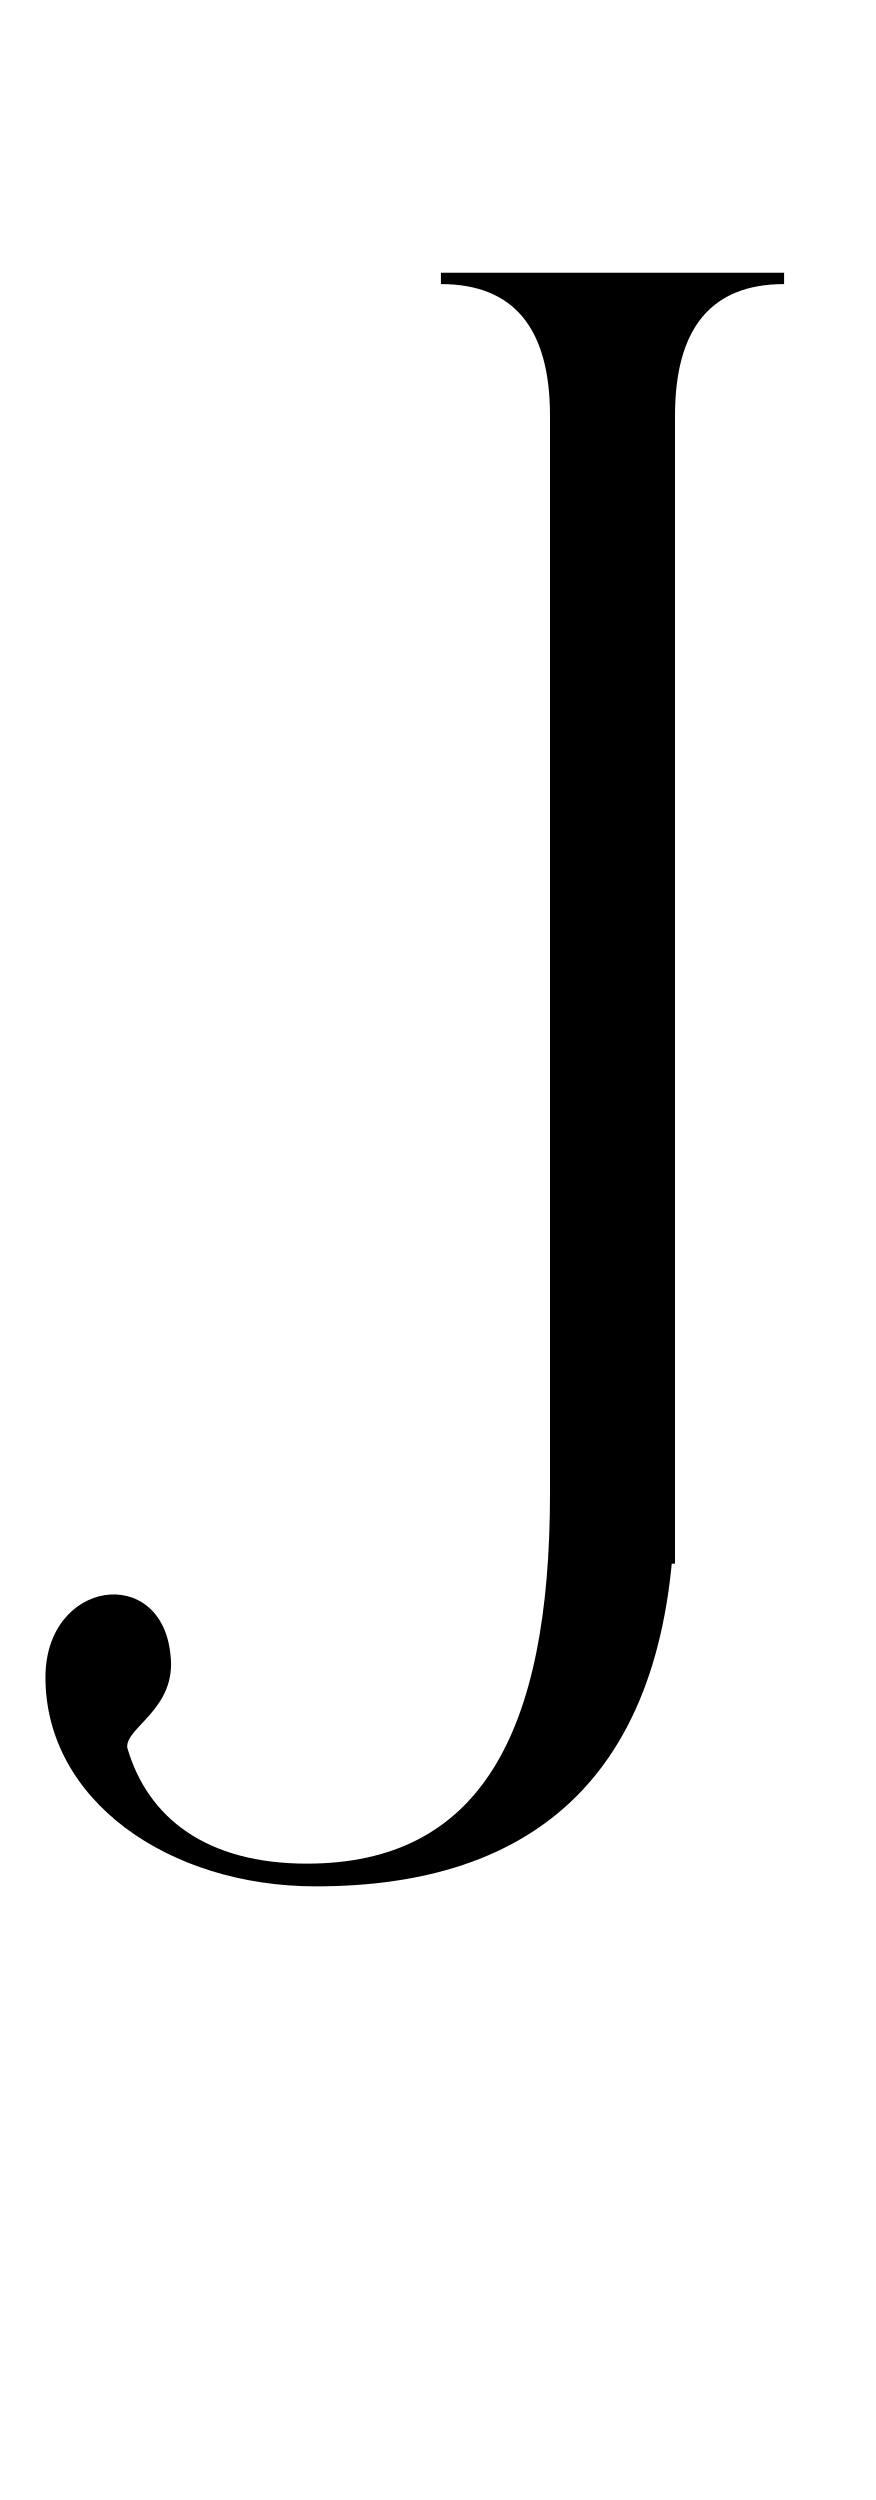
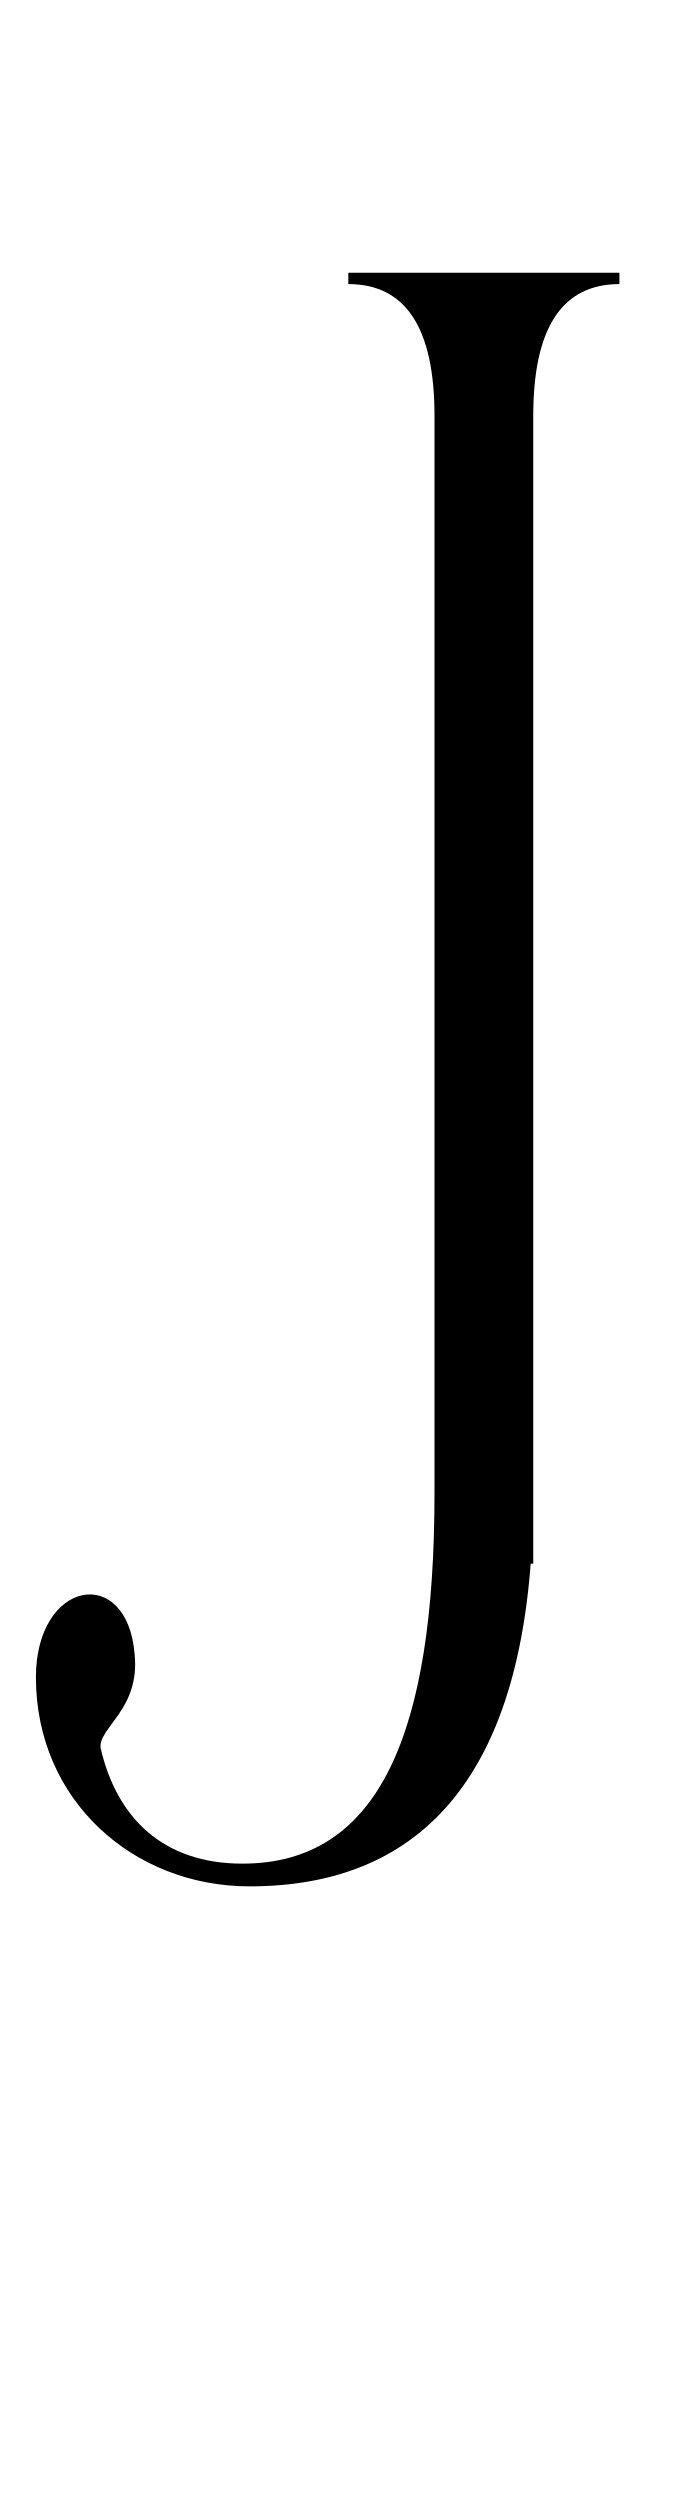
- <svg xmlns="http://www.w3.org/2000/svg" viewBox="0 0 385 1100">
+ <svg xmlns="http://www.w3.org/2000/svg" viewBox="0 0 304 1100">
  <g transform="translate(0 820) scale(1 -1)">
-     <path d="M242.0 132.0H297.0V700.0H242.0V132.0ZM194.0 700.0V695.0Q242.0 695.0 242.0 637.0H297.0Q297.0 695.0 345.0 695.0V700.0H194.0ZM242.0 163.0C242.0 57.0 211.0 0.0 135.0 0.0C91.0 0.0 65.0 20.0 56.0 51.0C55.0 60.0 78.0 68.0 75.0 92.0C71.0 132.0 20.0 125.0 20.0 82.0C20.0 28.0 74.0 -10.0 139.0 -10.0C234.0 -10.0 297.0 38.0 297.0 163.0H242.0Z" fill="black" fill-rule="nonzero" />
+     <path d="M191.18 132.0H234.63V700.0H191.18V132.0ZM153.26 700.0V695.0Q191.18 695.0 191.18 637.0H234.63Q234.63 695.0 272.55 695.0V700.0H153.26ZM191.18 163.0C191.18 57.0 166.69 0.0 106.65 0.0C71.89 0.0 51.35 20.0 44.24 51.0C43.45 60.0 61.62 68.0 59.25 92.0C56.09 132.0 15.8 125.0 15.8 82.0C15.8 28.0 58.46 -10.0 109.81 -10.0C184.86 -10.0 234.63 38.0 234.63 163.0H191.18Z" fill="black" fill-rule="nonzero" />
  </g>
</svg>
